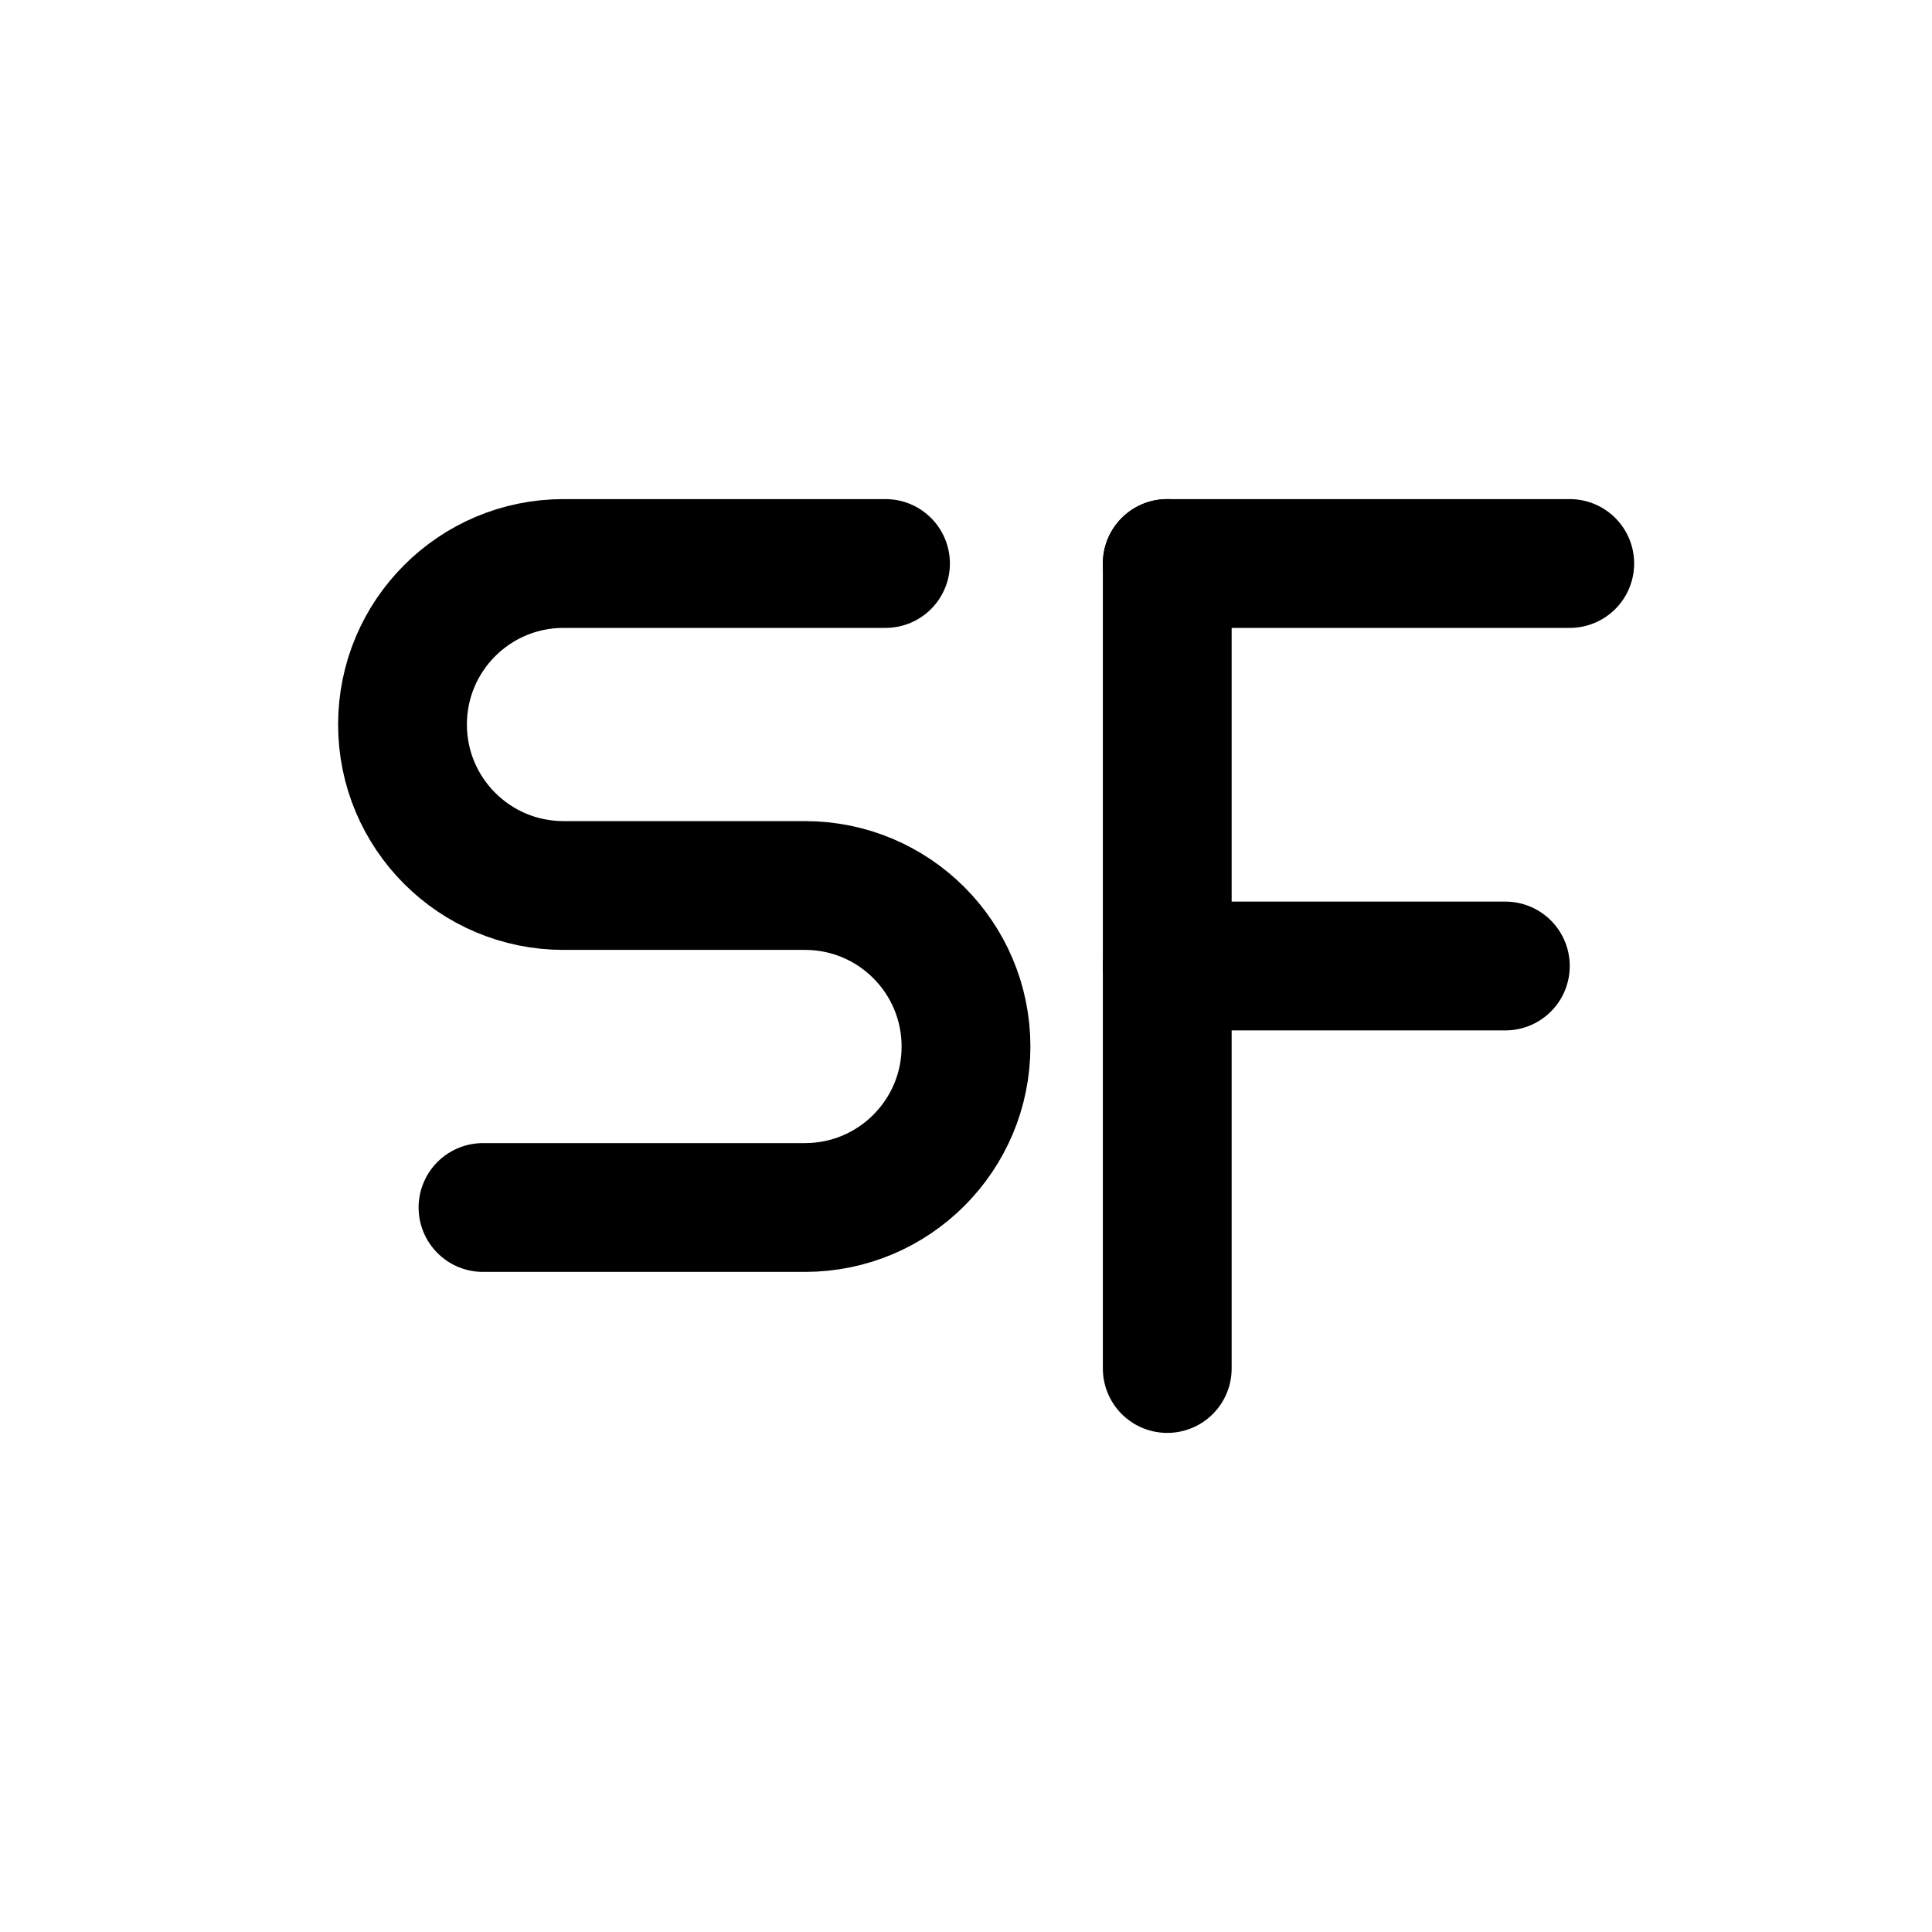
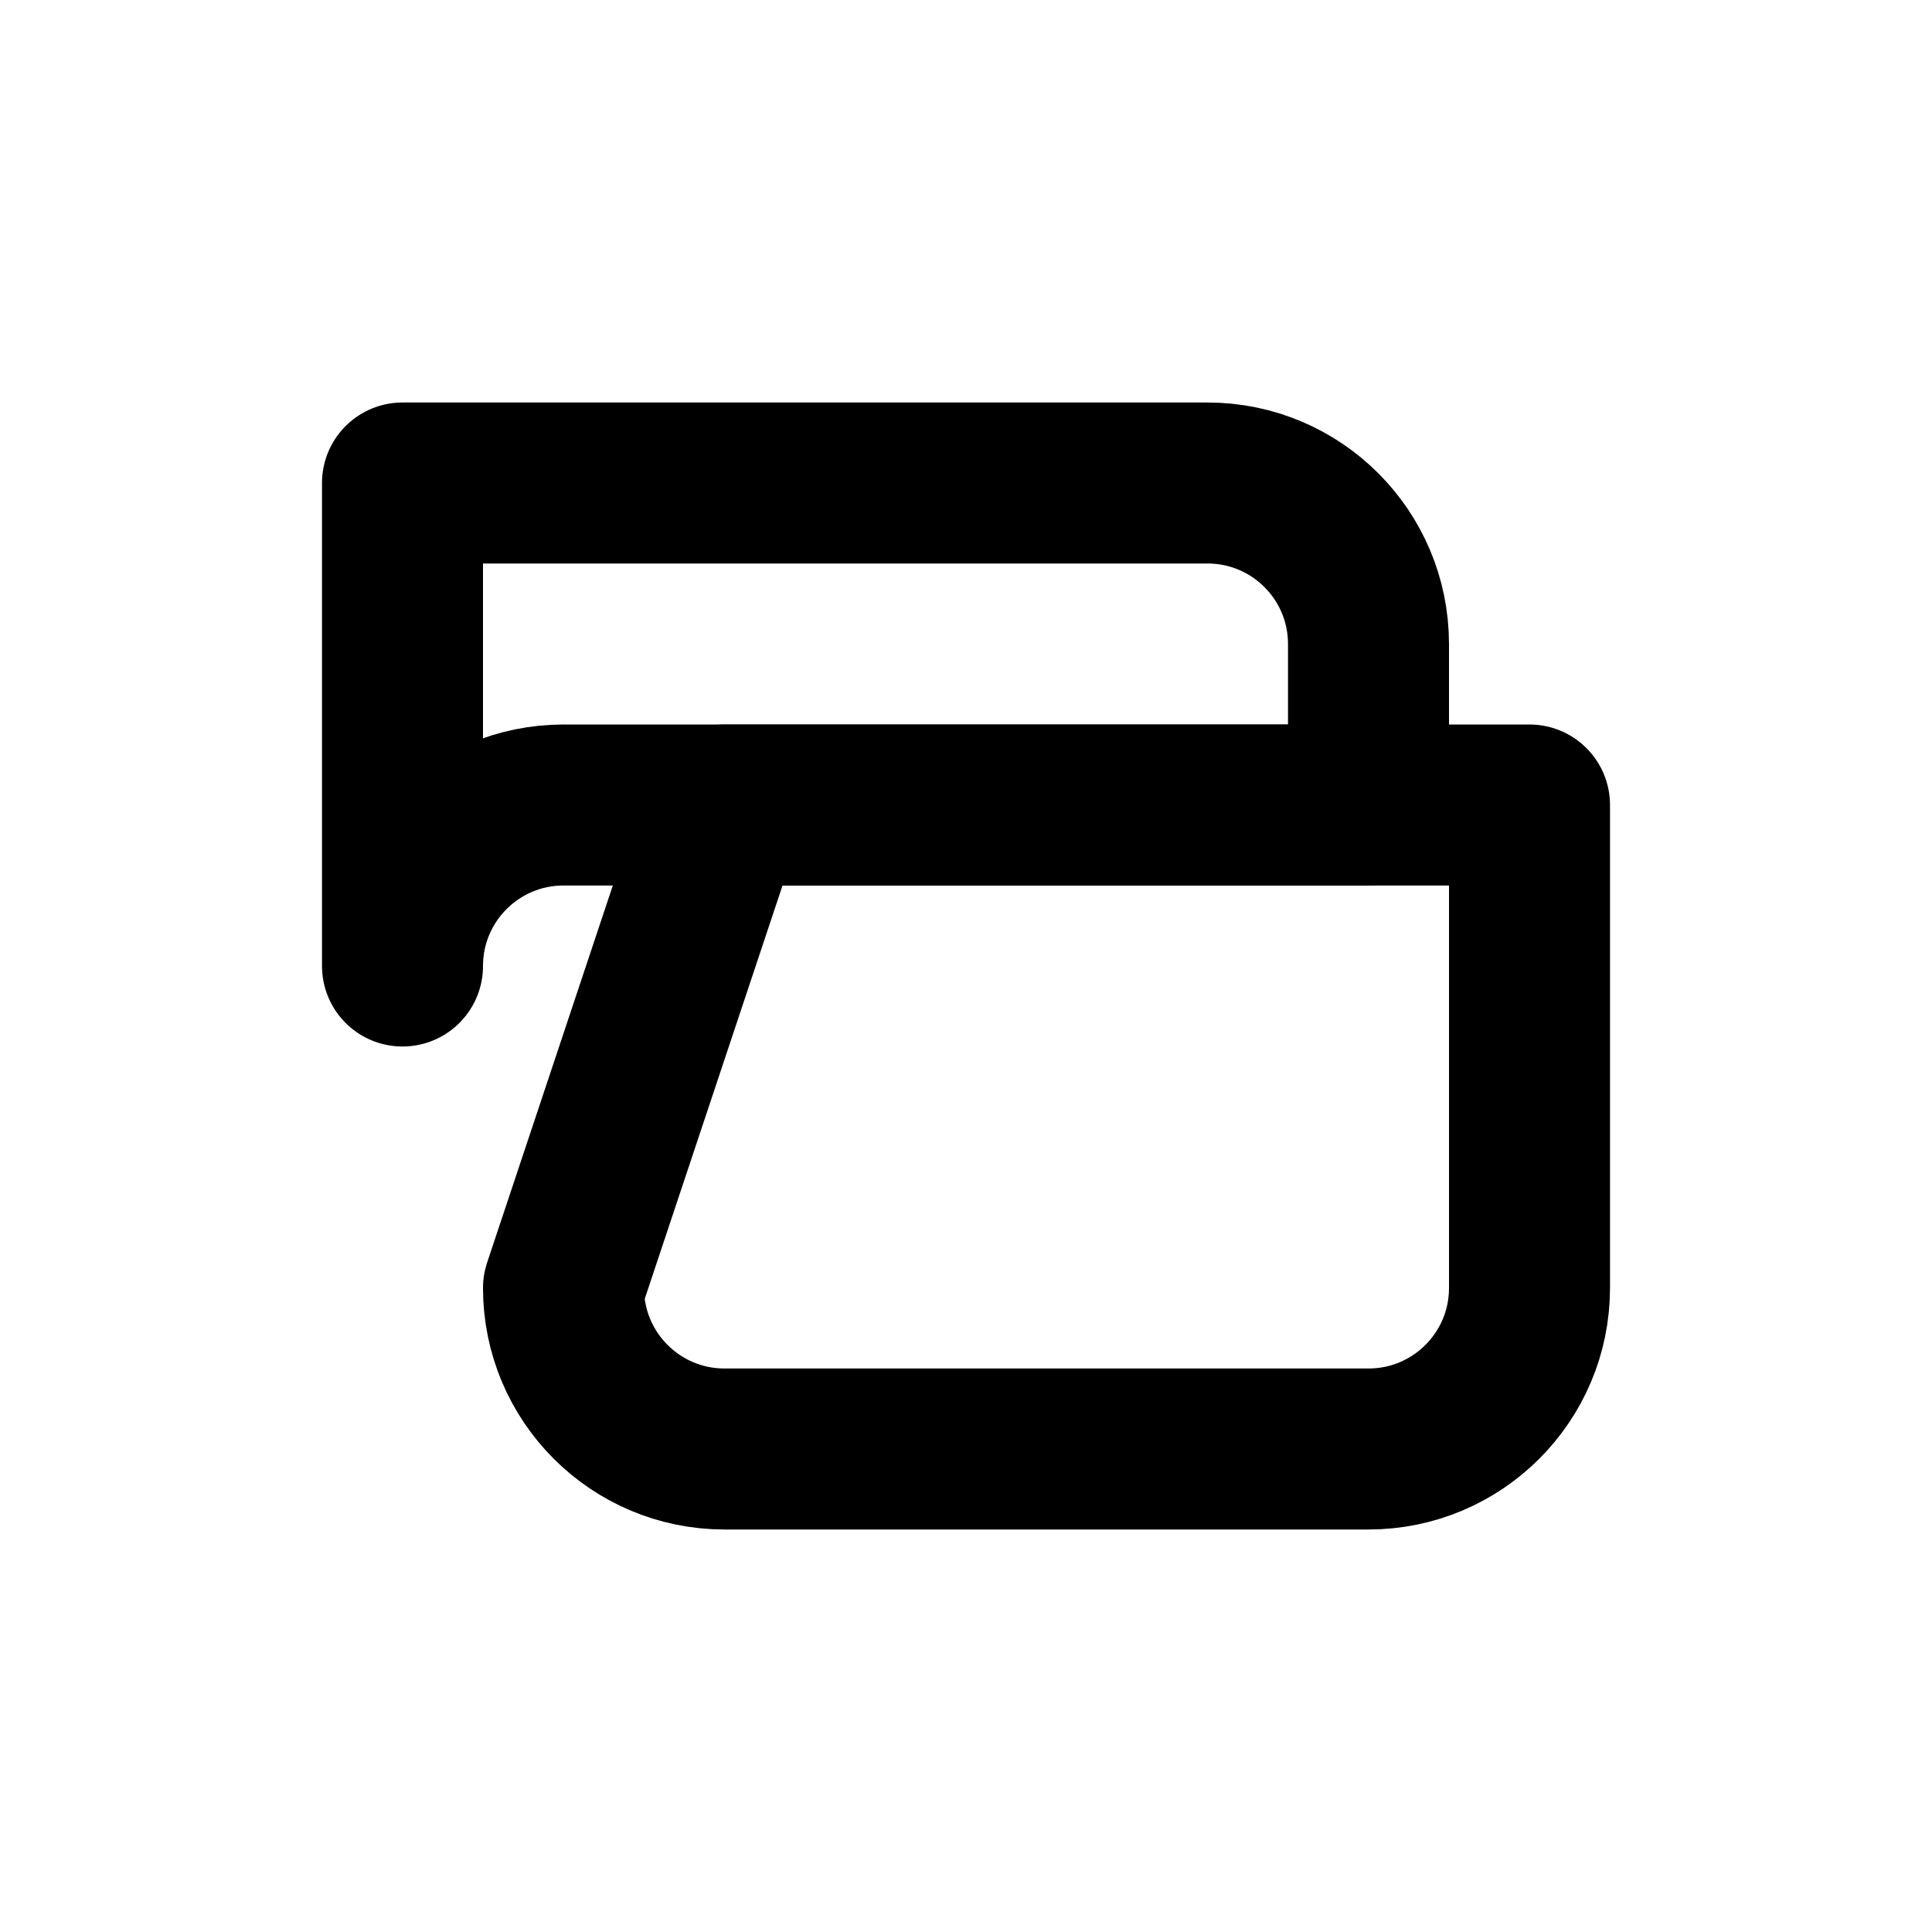
- <svg xmlns="http://www.w3.org/2000/svg" class="icon icon-tabler icon-tabler-brand-segmentfault" width="24" height="24" viewBox="0 0 24 24" stroke="currentColor" fill="none" stroke-width="1.6" stroke-linecap="round" stroke-linejoin="round">
+ <svg xmlns="http://www.w3.org/2000/svg" class="icon icon-tabler icon-tabler-brand-segmentfault-abstract" width="24" height="24" viewBox="0 0 24 24" stroke="currentColor" fill="none" stroke-width="2" stroke-linecap="round" stroke-linejoin="round">
  <path stroke="none" d="M0 0h24v24H0z" fill="none" />
-   <path d="M11 7h-4a2 2 0 0 0 0 4h3a2 2 0 0 1 0 4h-4" />
-   <path d="M14.5 7h5" />
-   <path d="M14.5 7v10" />
-   <path d="M14.5 12h4.2" />
+   <path d="M5 6h10a2 2 0 0 1 2 2v2h-10a2 2 0 0 0 -2 2z" />
+   <path d="M9 10h10v6a2 2 0 0 1 -2 2h-8a2 2 0 0 1 -2 -2z" />
</svg>
